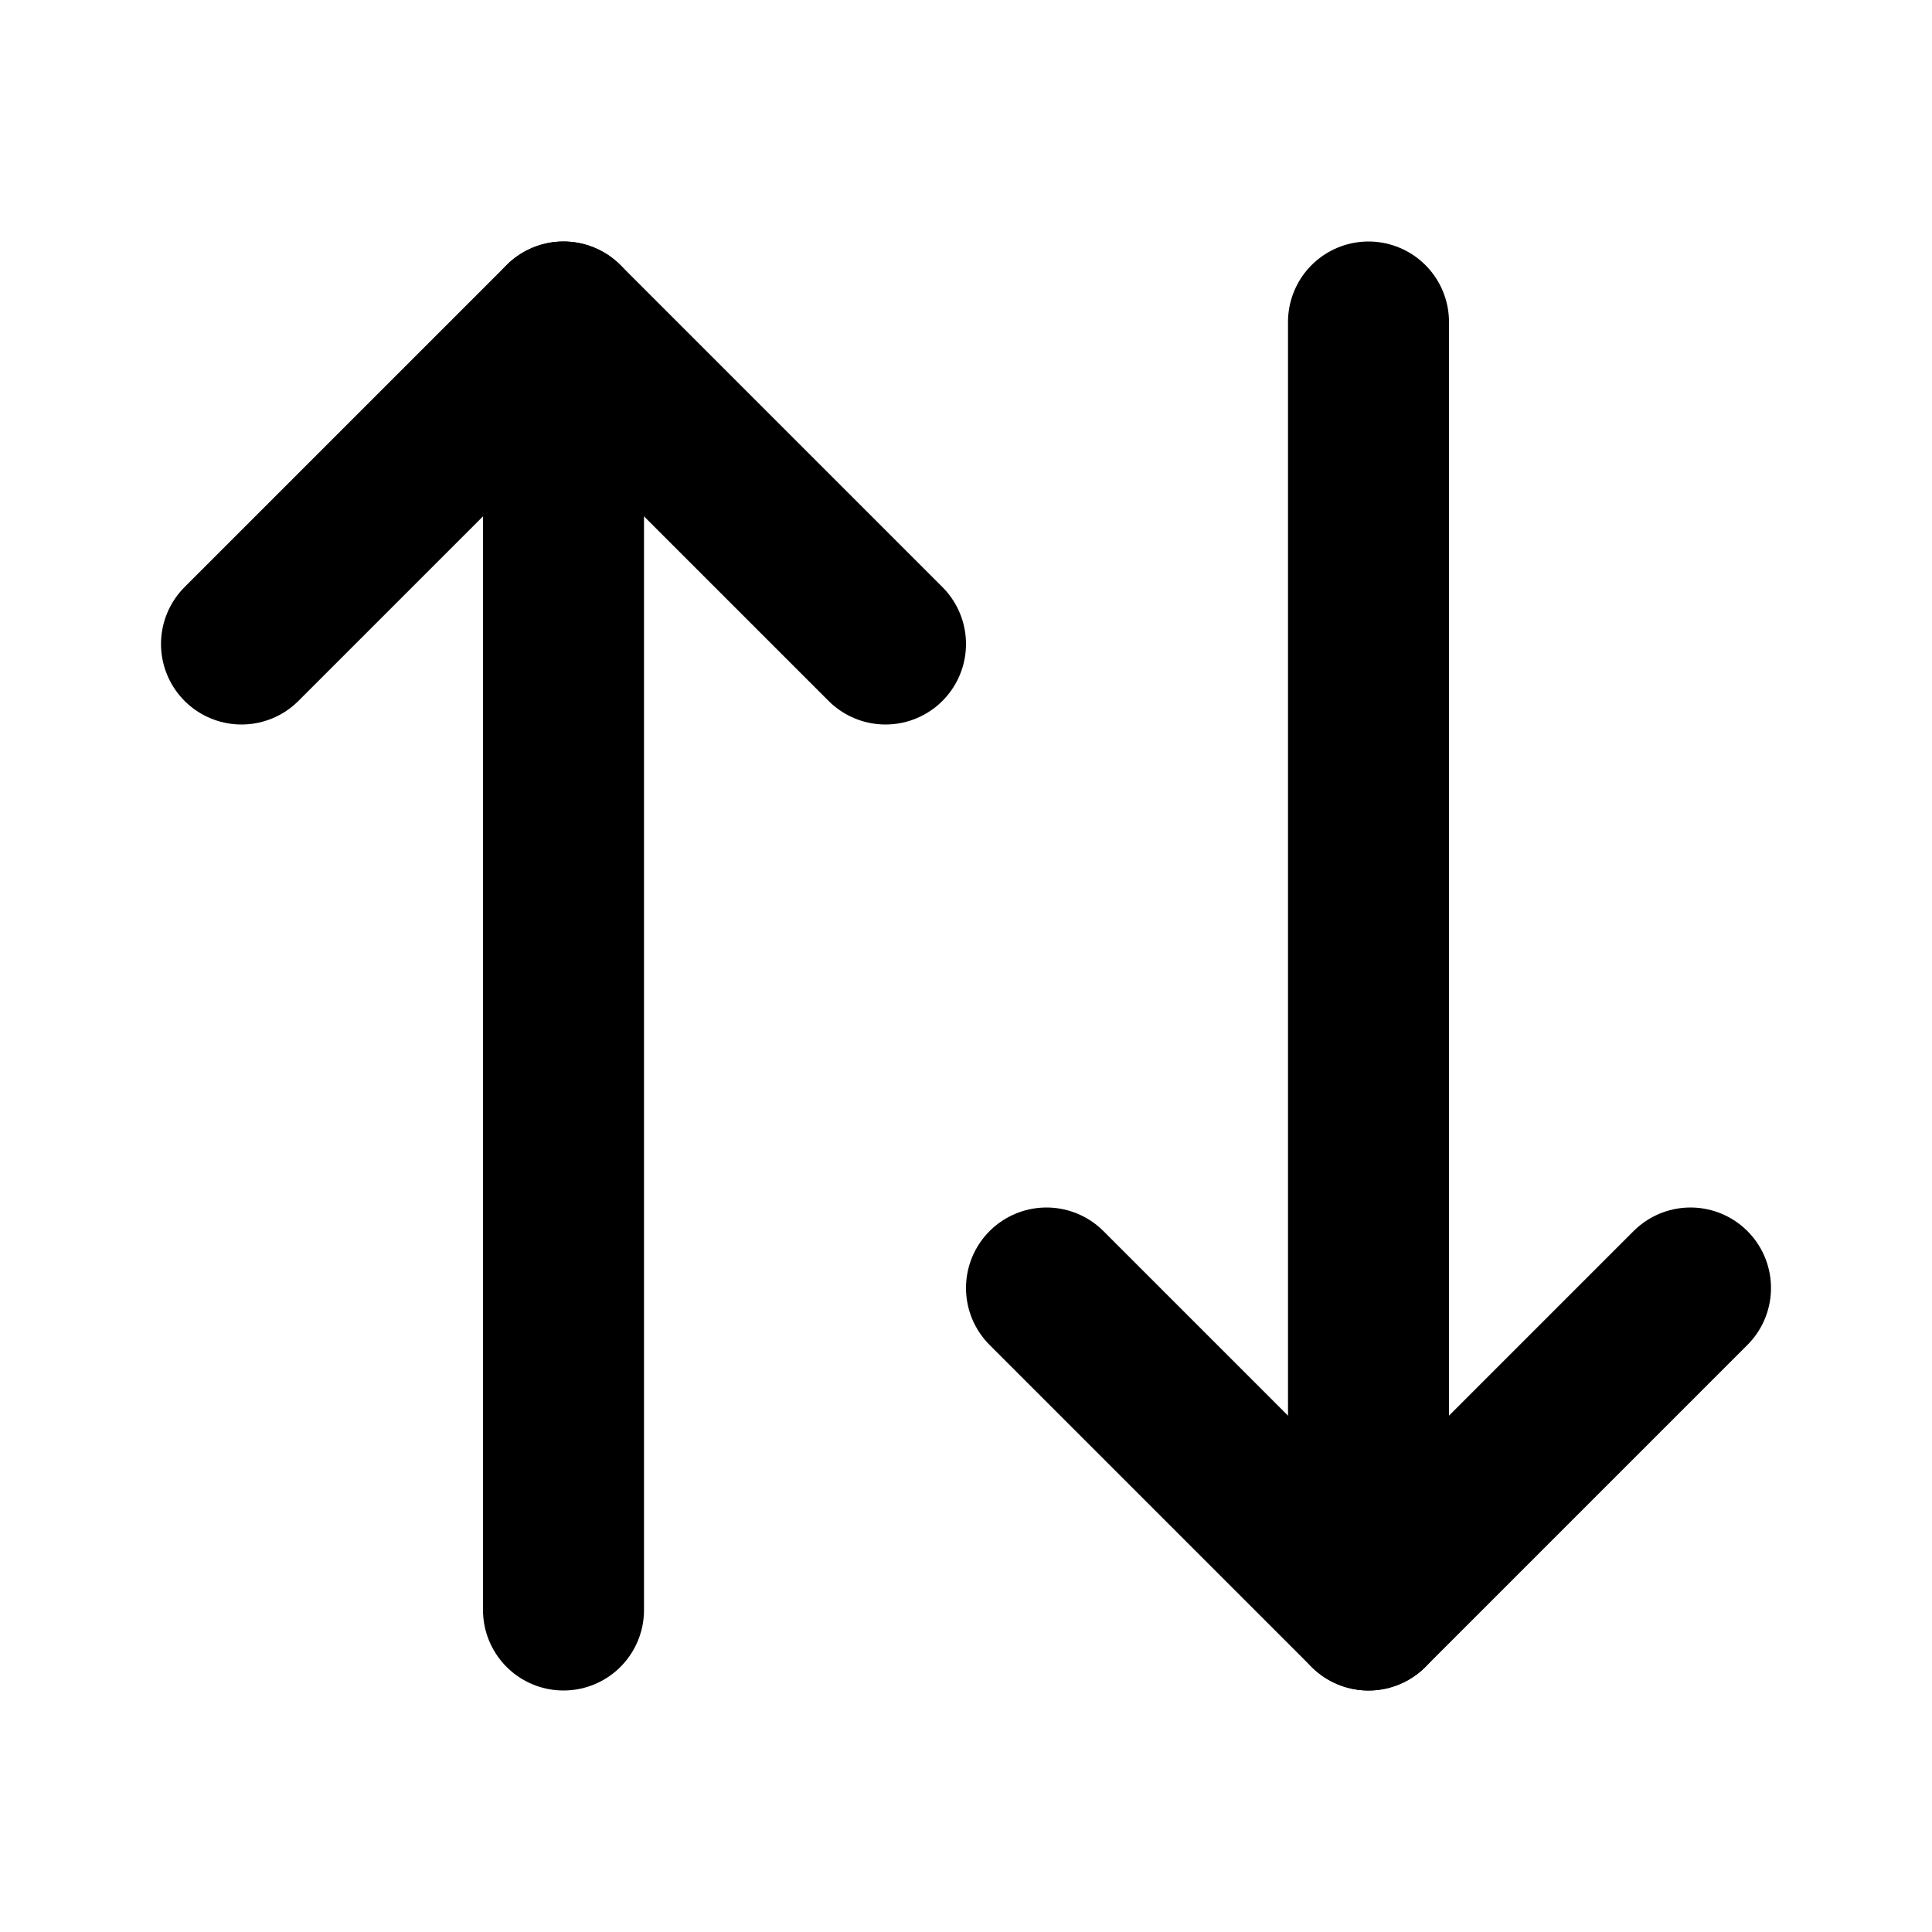
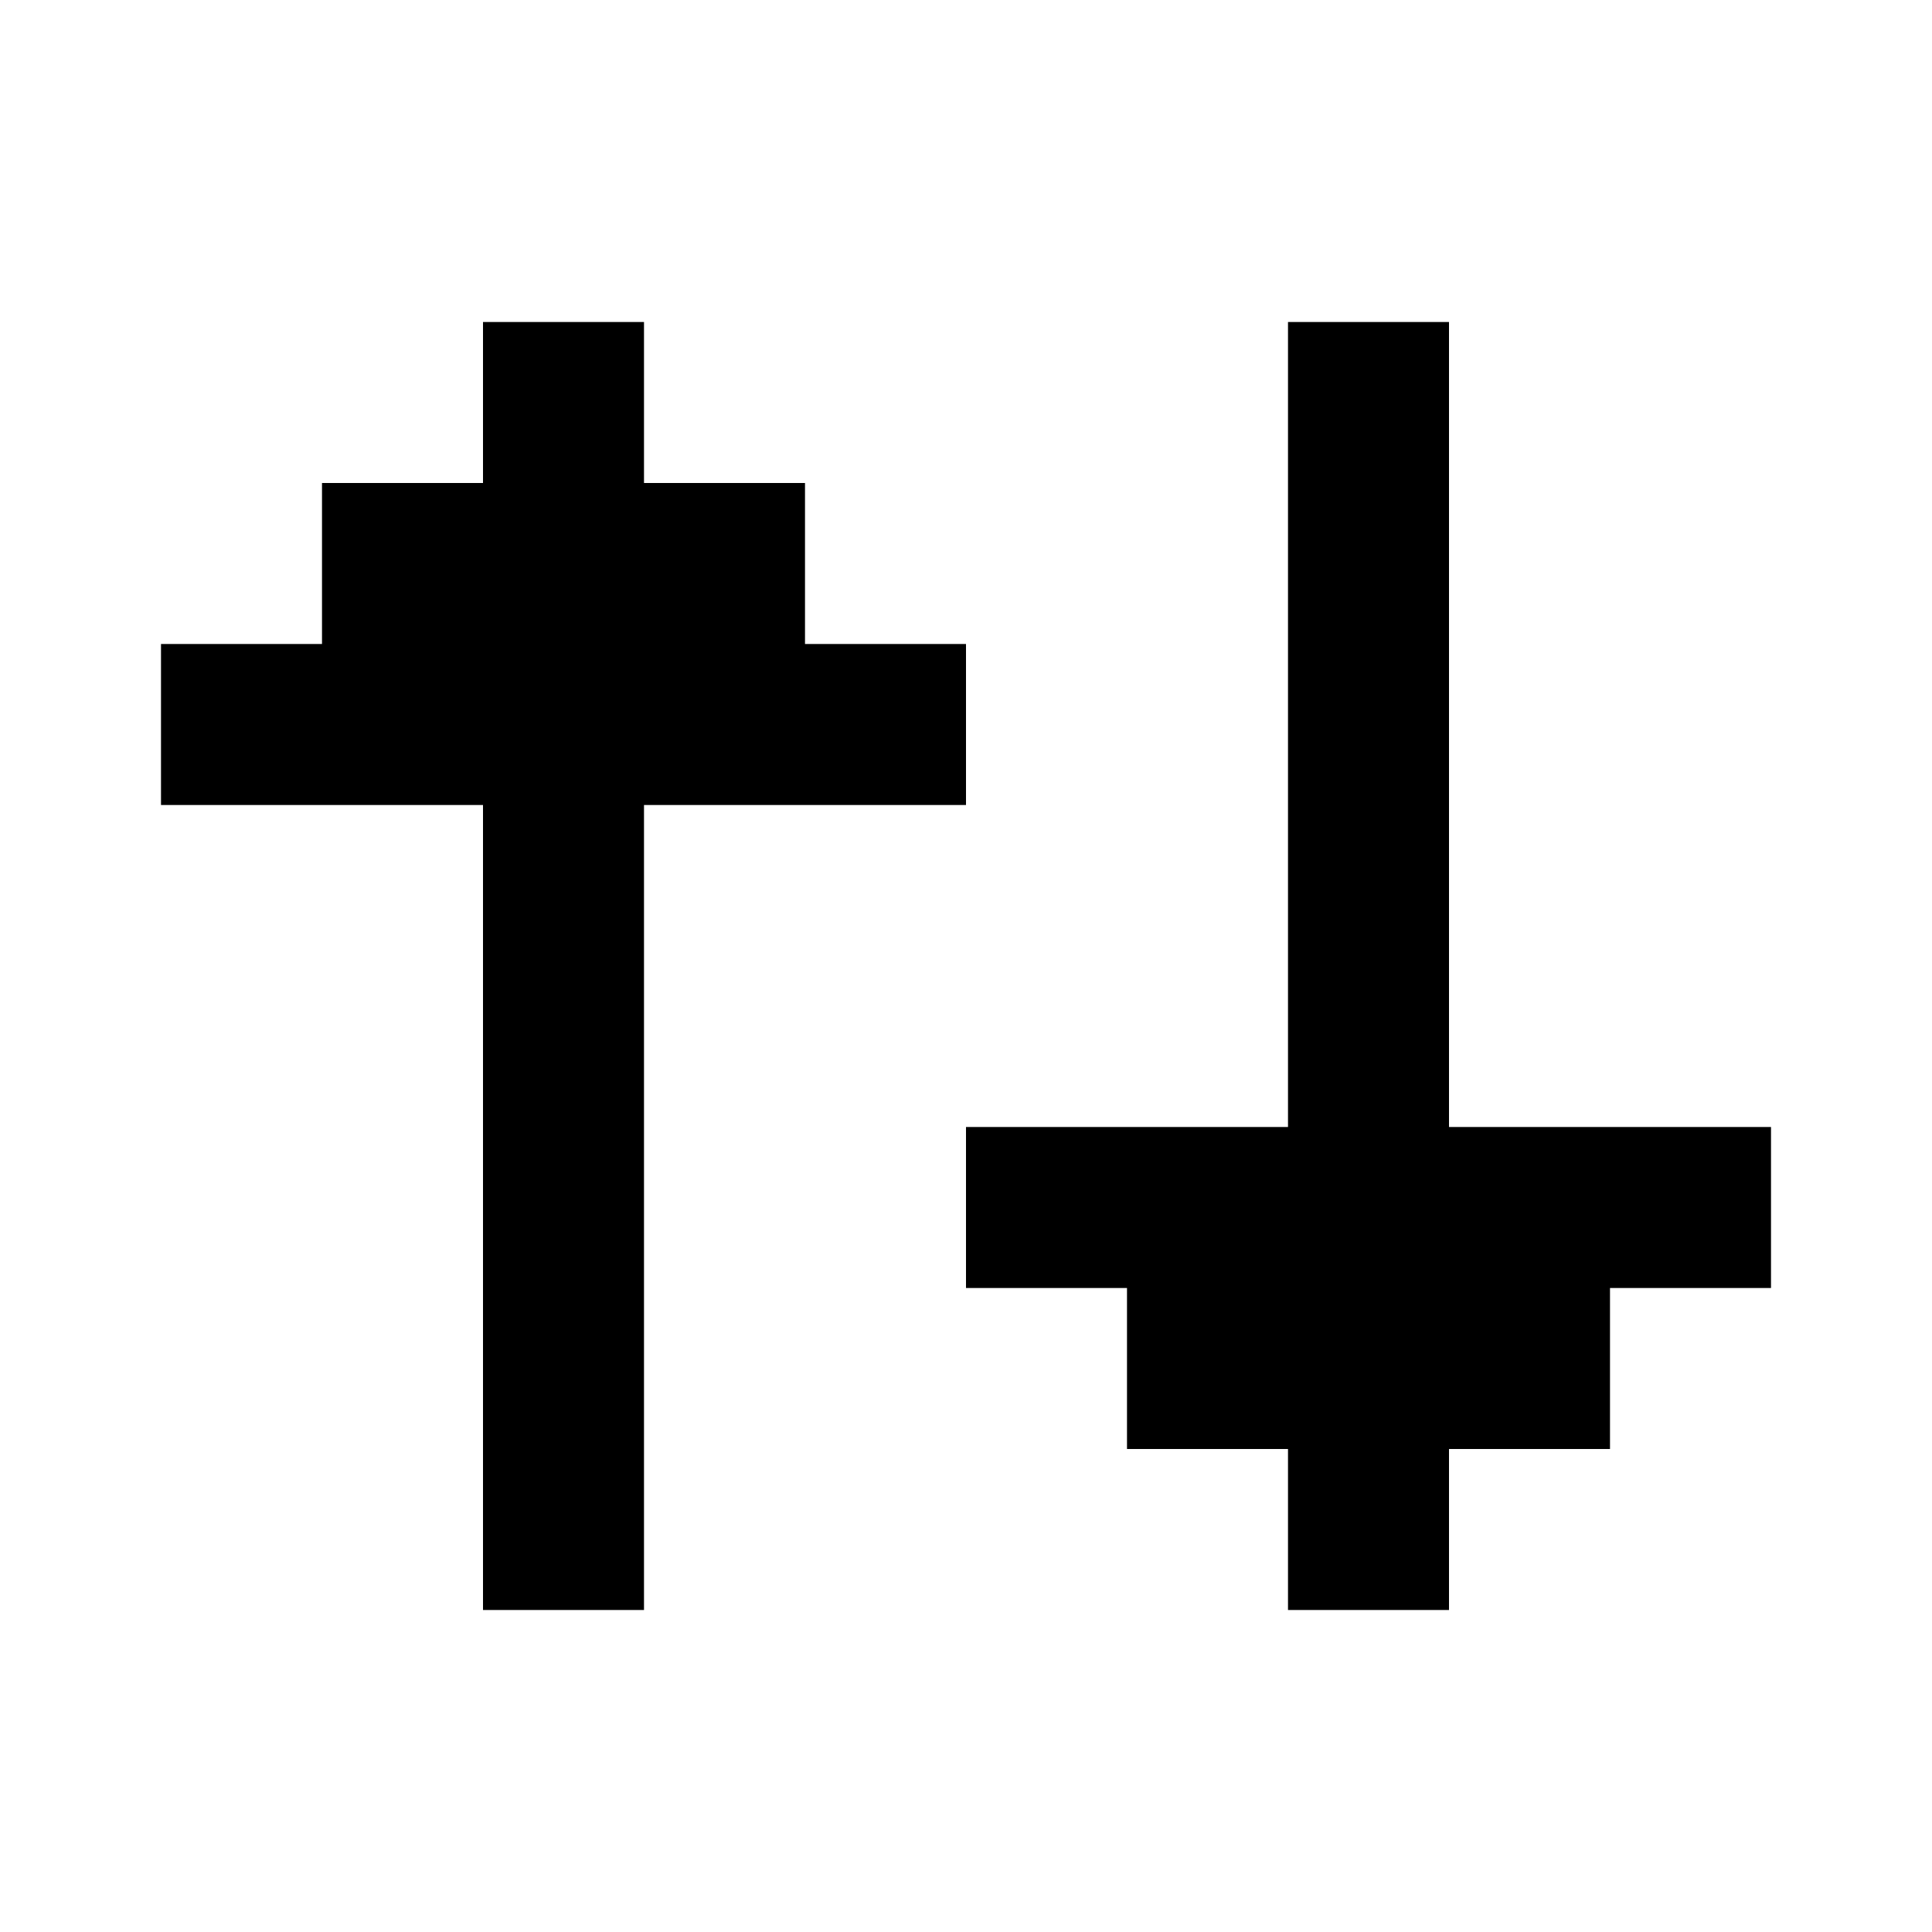
- <svg xmlns="http://www.w3.org/2000/svg" class="lucide lucide-arrow-up-down" width="24" height="24" viewBox="0 0 24 24" fill="none" stroke="currentColor" stroke-width="2" stroke-linecap="round" stroke-linejoin="round">
-   <path d="m21 16-4 4-4-4" />
-   <path d="M17 20V4" />
-   <path d="m3 8 4-4 4 4" />
-   <path d="M7 4v16" />
+ <svg xmlns="http://www.w3.org/2000/svg" width="24" height="24" fill="currentColor" viewBox="0 0 24 24">
+   <path d="M16 4h2v16h-2zm-2 10h2v4h-2zm-2 0h2v2h-2zm6 0h2v4h-2zm2 0h2v2h-2zM6 20h2V4H6zM4 10h2V6H4zm-2 0h2V8H2zm6 0h2V6H8zm2 0h2V8h-2z" />
</svg>
